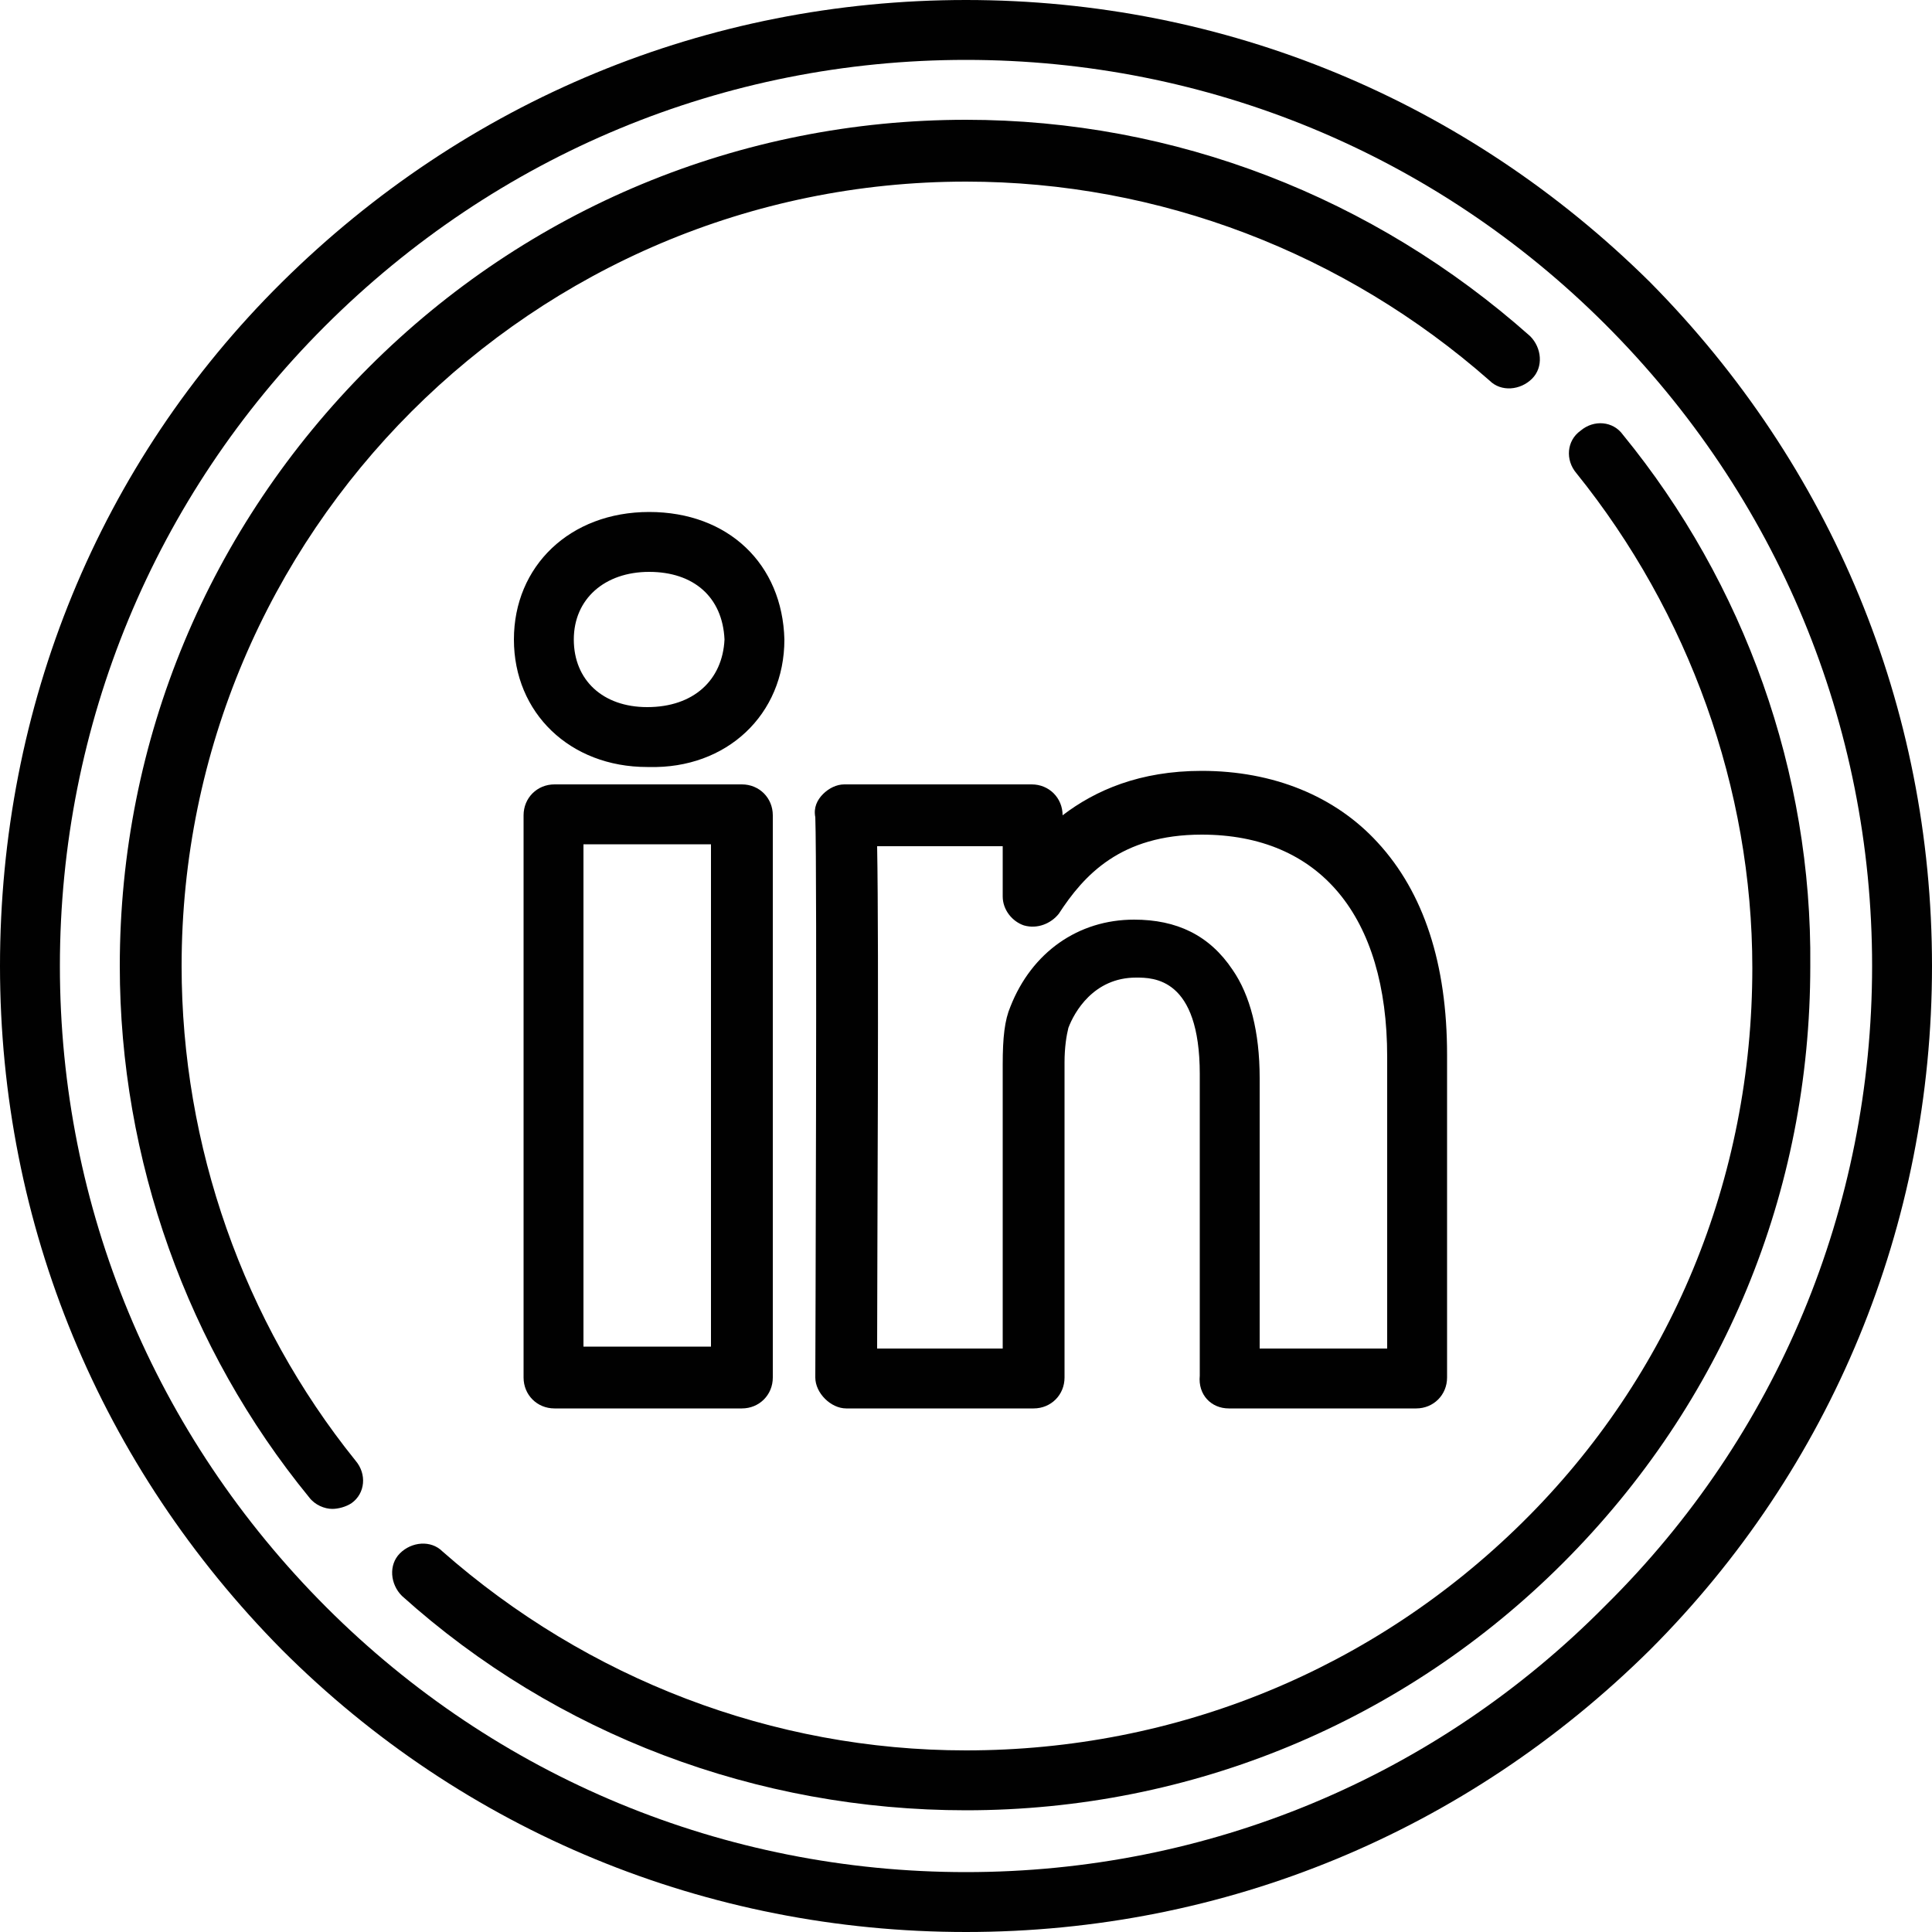
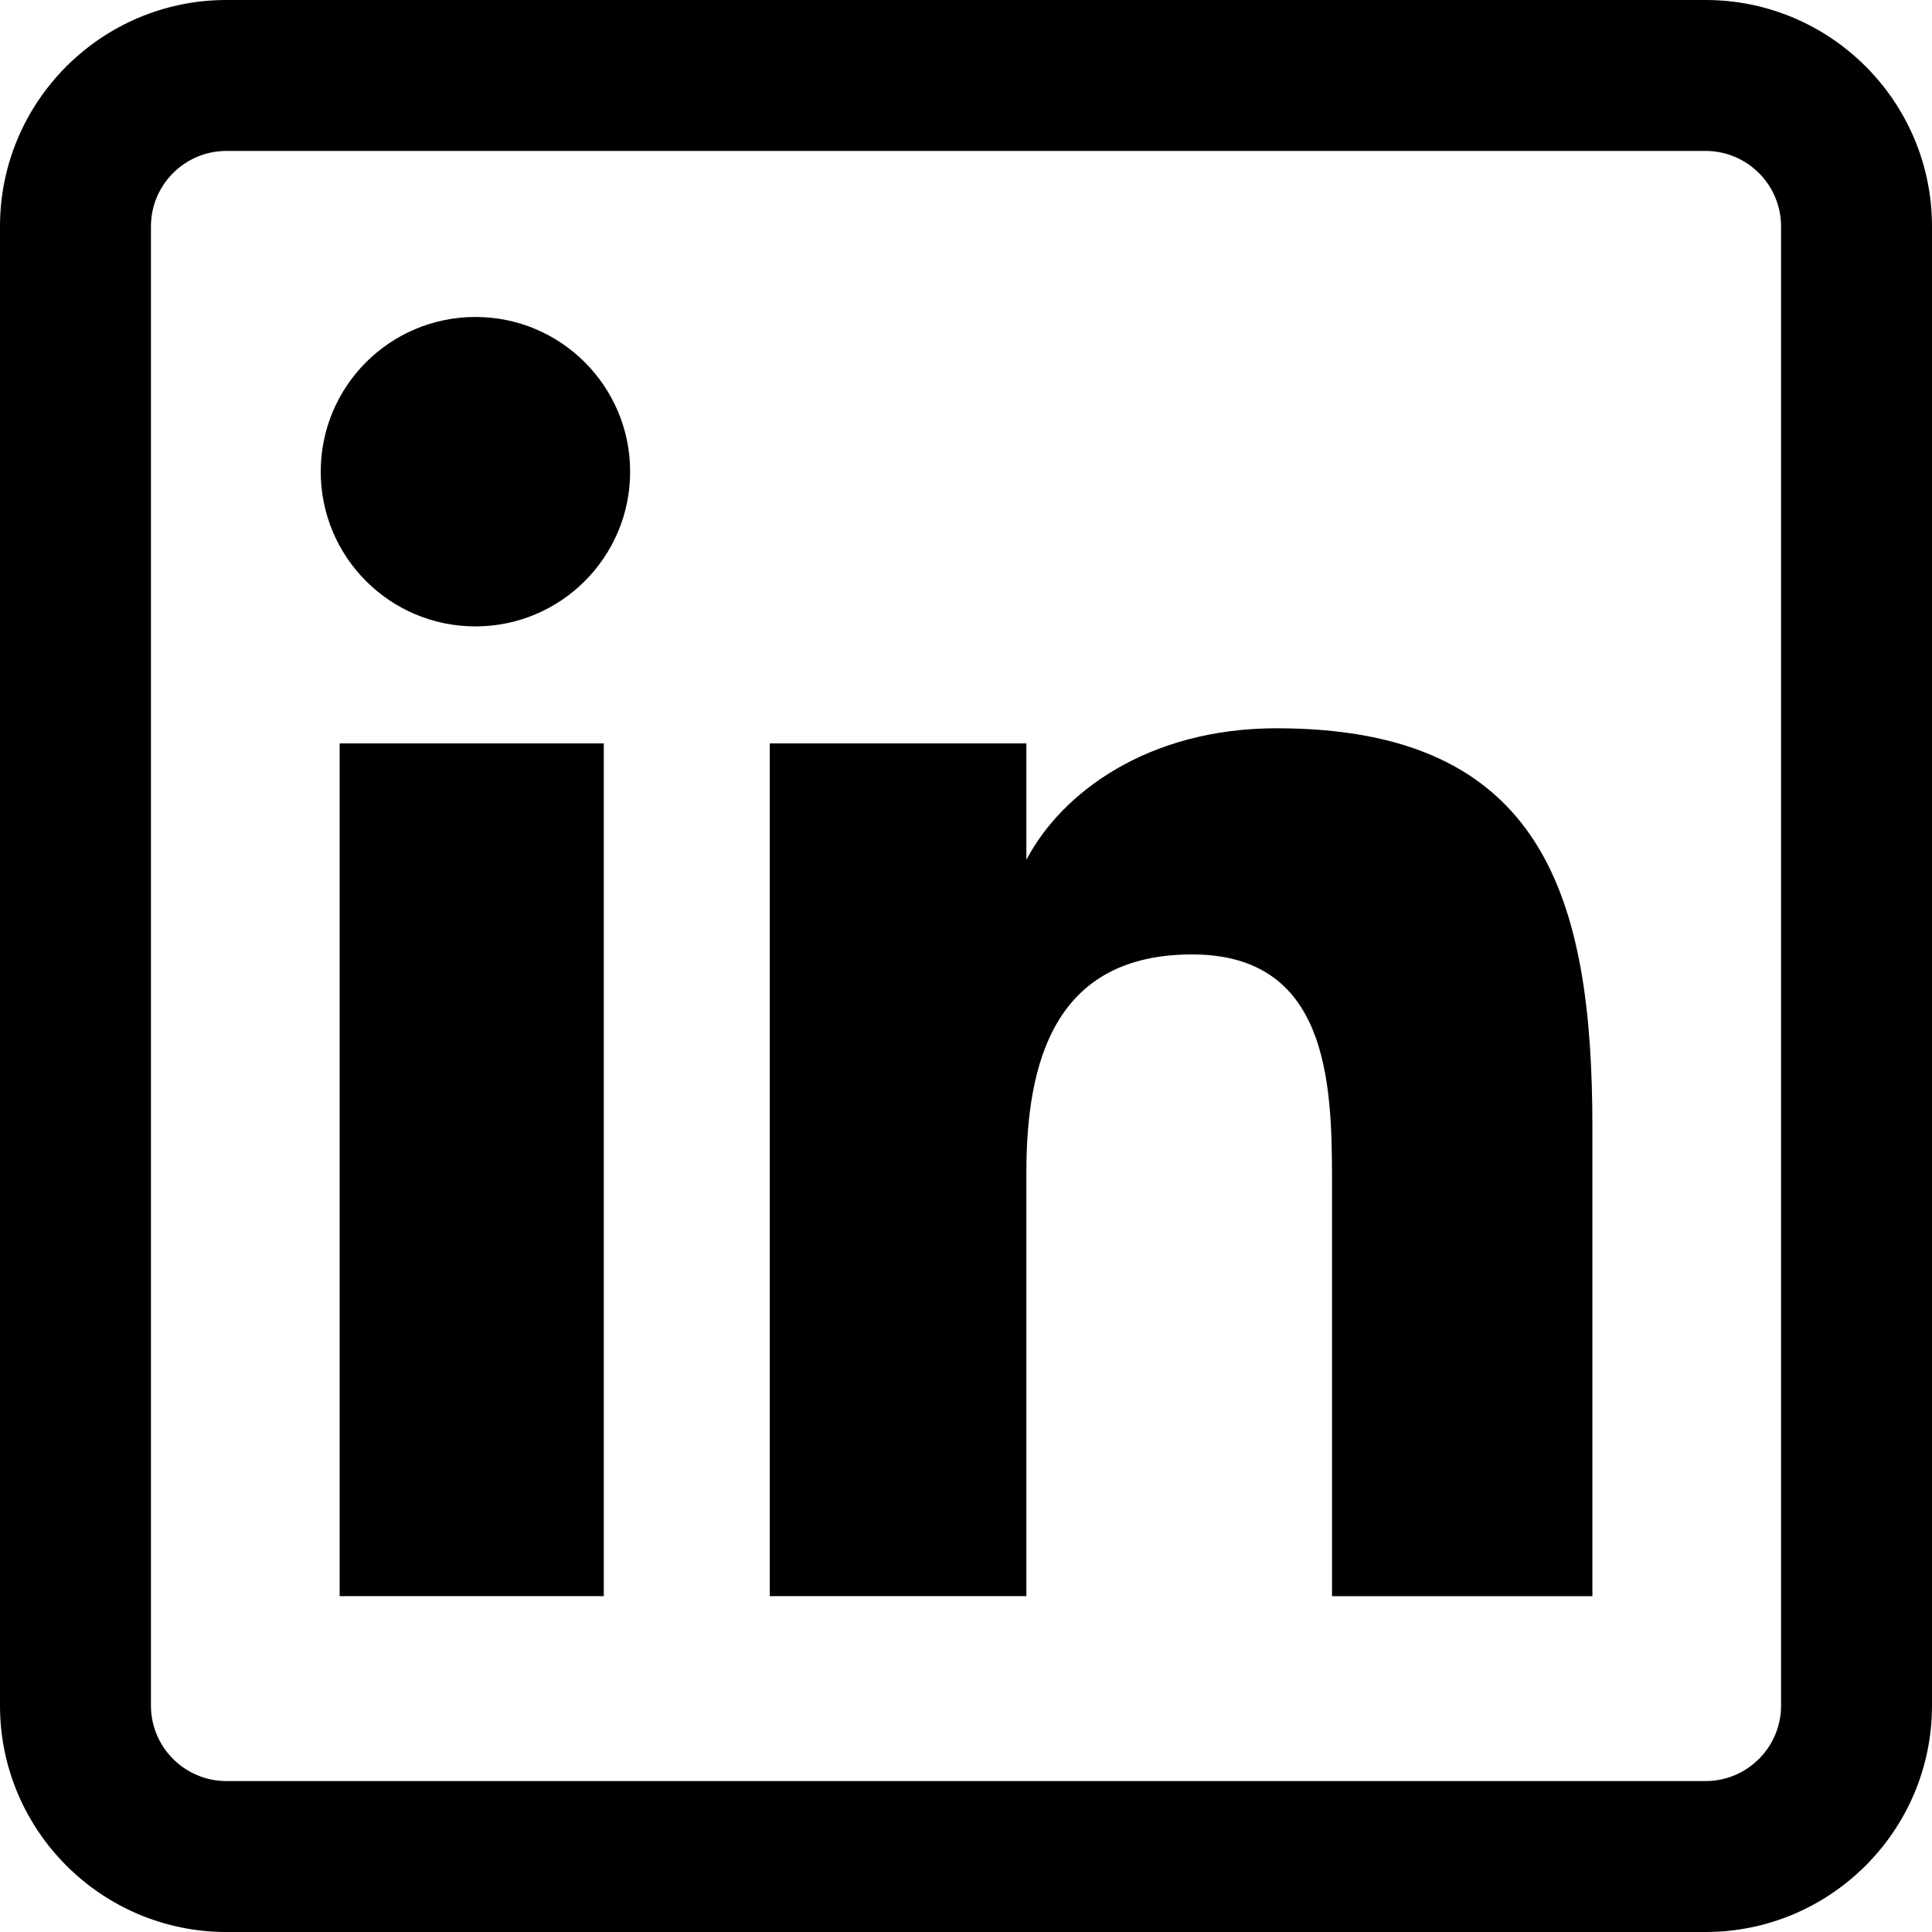
- <svg xmlns="http://www.w3.org/2000/svg" version="1.0" id="Layer_1" x="0px" y="0px" viewBox="0 0 100 100" style="enable-background:new 0 0 100 100;" xml:space="preserve">
-   <style type="text/css">
- 	.st0{fill:#010101;}
- </style>
-   <g>
-     <g>
-       <path class="st0" d="M85.4,14.6C75.9,5.2,63.4,0,50,0C36.6,0,24.1,5.2,14.6,14.6S0,36.6,0,50c0,13.4,5.2,25.9,14.6,35.4    c9.4,9.4,22,14.6,35.4,14.6c13.4,0,25.9-5.2,35.4-14.6c9.4-9.4,14.6-22,14.6-35.4C100,36.6,94.8,24.1,85.4,14.6z M83.1,83.1    C74.3,92,62.5,96.9,50,96.9c-12.5,0-24.3-4.9-33.1-13.7C8,74.3,3.1,62.5,3.1,50c0-12.5,4.9-24.3,13.7-33.1C25.7,8,37.5,3.1,50,3.1    c12.5,0,24.3,4.9,33.1,13.7C92,25.7,96.9,37.5,96.9,50C96.9,62.5,92,74.3,83.1,83.1z" />
-       <path class="st0" d="M84,22.5c-0.5-0.7-1.5-0.8-2.2-0.2c-0.7,0.5-0.8,1.5-0.2,2.2c5.8,7.2,9.1,16.3,9.1,25.6    c0,10.9-4.2,21.1-11.9,28.7C71.1,86.4,60.9,90.6,50,90.6c-10,0-19.6-3.7-27.1-10.3c-0.6-0.6-1.6-0.5-2.2,0.1    c-0.6,0.6-0.5,1.6,0.1,2.2c8,7.2,18.4,11.1,29.2,11.1c11.7,0,22.7-4.6,30.9-12.8c8.3-8.3,12.8-19.2,12.8-30.9    C93.8,40,90.3,30.2,84,22.5z" />
-       <path class="st0" d="M9.4,50C9.4,27.6,27.6,9.4,50,9.4c10,0,19.6,3.7,27.1,10.3c0.6,0.6,1.6,0.5,2.2-0.1c0.6-0.6,0.5-1.6-0.1-2.2    C71.1,10.2,60.8,6.2,50,6.2c-11.7,0-22.7,4.6-30.9,12.8C10.8,27.3,6.2,38.3,6.2,50c0,10,3.5,19.8,9.8,27.5    c0.3,0.4,0.8,0.6,1.2,0.6c0.3,0,0.7-0.1,1-0.3c0.7-0.5,0.8-1.5,0.2-2.2C12.6,68.4,9.4,59.3,9.4,50z" />
-     </g>
-     <path class="st0" d="M63.6,72.9h9.7c0.9,0,1.6-0.7,1.6-1.6V54.6c0-4.7-1.2-8.4-3.6-11c-2.2-2.4-5.4-3.7-9.1-3.7   c-3.2,0-5.5,1-7.2,2.3v0c0-0.9-0.7-1.6-1.6-1.6h-9.7c-0.4,0-0.8,0.2-1.1,0.5c-0.3,0.3-0.5,0.7-0.4,1.2c0.1,2.7,0,28.8,0,29   c0,0.4,0.2,0.8,0.5,1.1c0.3,0.3,0.7,0.5,1.1,0.5h9.7c0.9,0,1.6-0.7,1.6-1.6V55c0-0.8,0.1-1.4,0.2-1.8c0.3-0.8,1.3-2.6,3.5-2.6   c0.9,0,3.3,0,3.3,5v15.6C62,72.2,62.7,72.9,63.6,72.9z M58.7,47.6c-2.9,0-5.3,1.7-6.4,4.5c-0.3,0.7-0.4,1.6-0.4,3v14.7h-6.5   c0-5,0.1-20.6,0-26h6.5v2.6c0,0.7,0.5,1.3,1.1,1.5c0.7,0.2,1.4-0.1,1.8-0.6c1.3-2,3.2-4.1,7.4-4.1c6.1,0,9.6,4.2,9.6,11.5v15.1   h-6.6v-14c0-2.4-0.5-4.3-1.4-5.6C62.6,48.4,60.9,47.6,58.7,47.6z" />
-     <path class="st0" d="M40.6,33.1c-0.1-3.9-2.9-6.6-7-6.6c-4.1,0-7,2.8-7,6.6s2.9,6.6,6.9,6.6h0.1C37.6,39.8,40.6,37,40.6,33.1   C40.6,33.1,40.6,33.1,40.6,33.1z M33.5,36.6L33.5,36.6c-2.3,0-3.8-1.4-3.8-3.5c0-2.1,1.6-3.5,3.9-3.5c2.3,0,3.8,1.3,3.9,3.5   C37.4,35.2,35.9,36.6,33.5,36.6z" />
-     <path class="st0" d="M28.7,40.6c-0.9,0-1.6,0.7-1.6,1.6v29.1c0,0.9,0.7,1.6,1.6,1.6h9.7c0.9,0,1.6-0.7,1.6-1.6V42.2   c0-0.9-0.7-1.6-1.6-1.6H28.7z M36.8,69.7h-6.6v-26h6.6V69.7z" />
-   </g>
+ <svg xmlns="http://www.w3.org/2000/svg" height="512pt" viewBox="0 0 512 512" width="512pt">
+   <path d="m160.008 423h-70v-226h70zm6.984-298.004c0-22.629-18.359-40.996-40.977-40.996-22.703 0-41.016 18.367-41.016 40.996 0 22.637 18.312 41.004 41.016 41.004 22.617 0 40.977-18.367 40.977-41.004zm255.008 173.668c0-60.668-12.816-105.664-83.688-105.664-34.055 0-56.914 17.031-66.246 34.742h-.066v-30.742h-68v226h68v-112.211c0-29.387 7.48-57.855 43.906-57.855 35.93 0 37.094 33.605 37.094 59.723v110.344h69zm90 153.336v-392c0-33.086-26.914-60-60-60h-392c-33.086 0-60 26.914-60 60v392c0 33.086 26.914 60 60 60h392c33.086 0 60-26.914 60-60zm-60-412c11.027 0 20 8.973 20 20v392c0 11.027-8.973 20-20 20h-392c-11.027 0-20-8.973-20-20v-392c0-11.027 8.973-20 20-20zm0 0" />
</svg>
